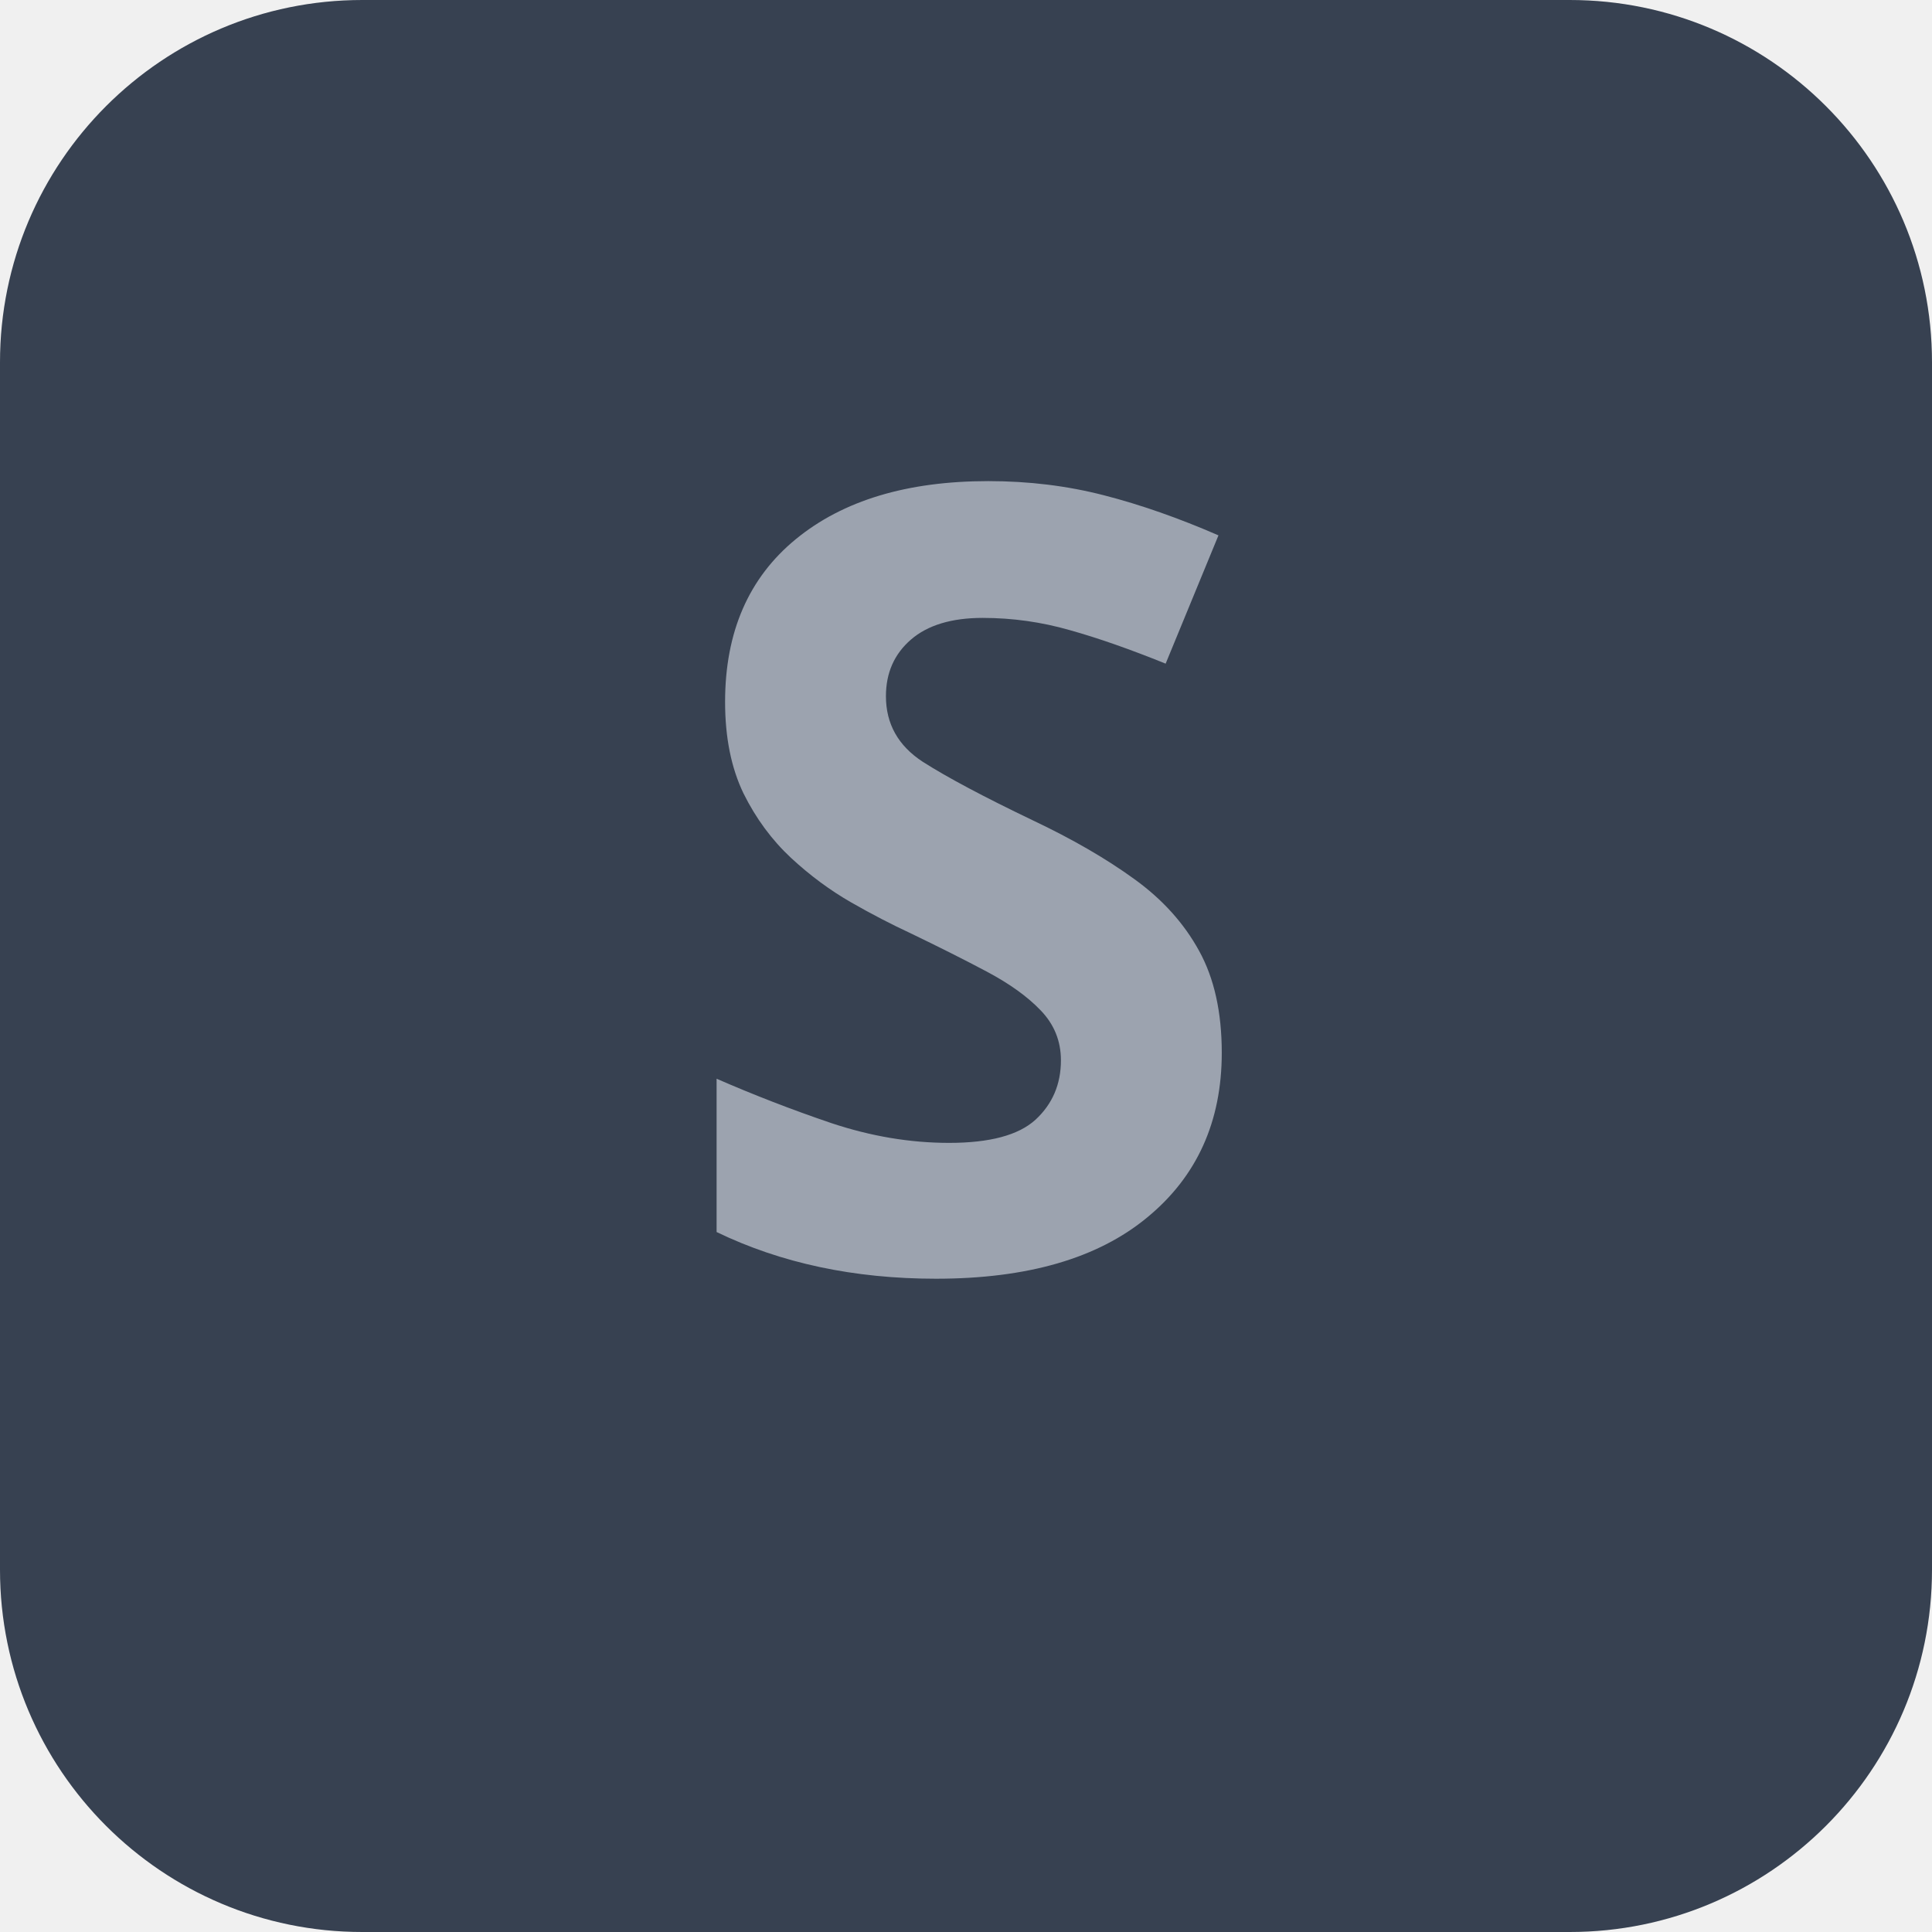
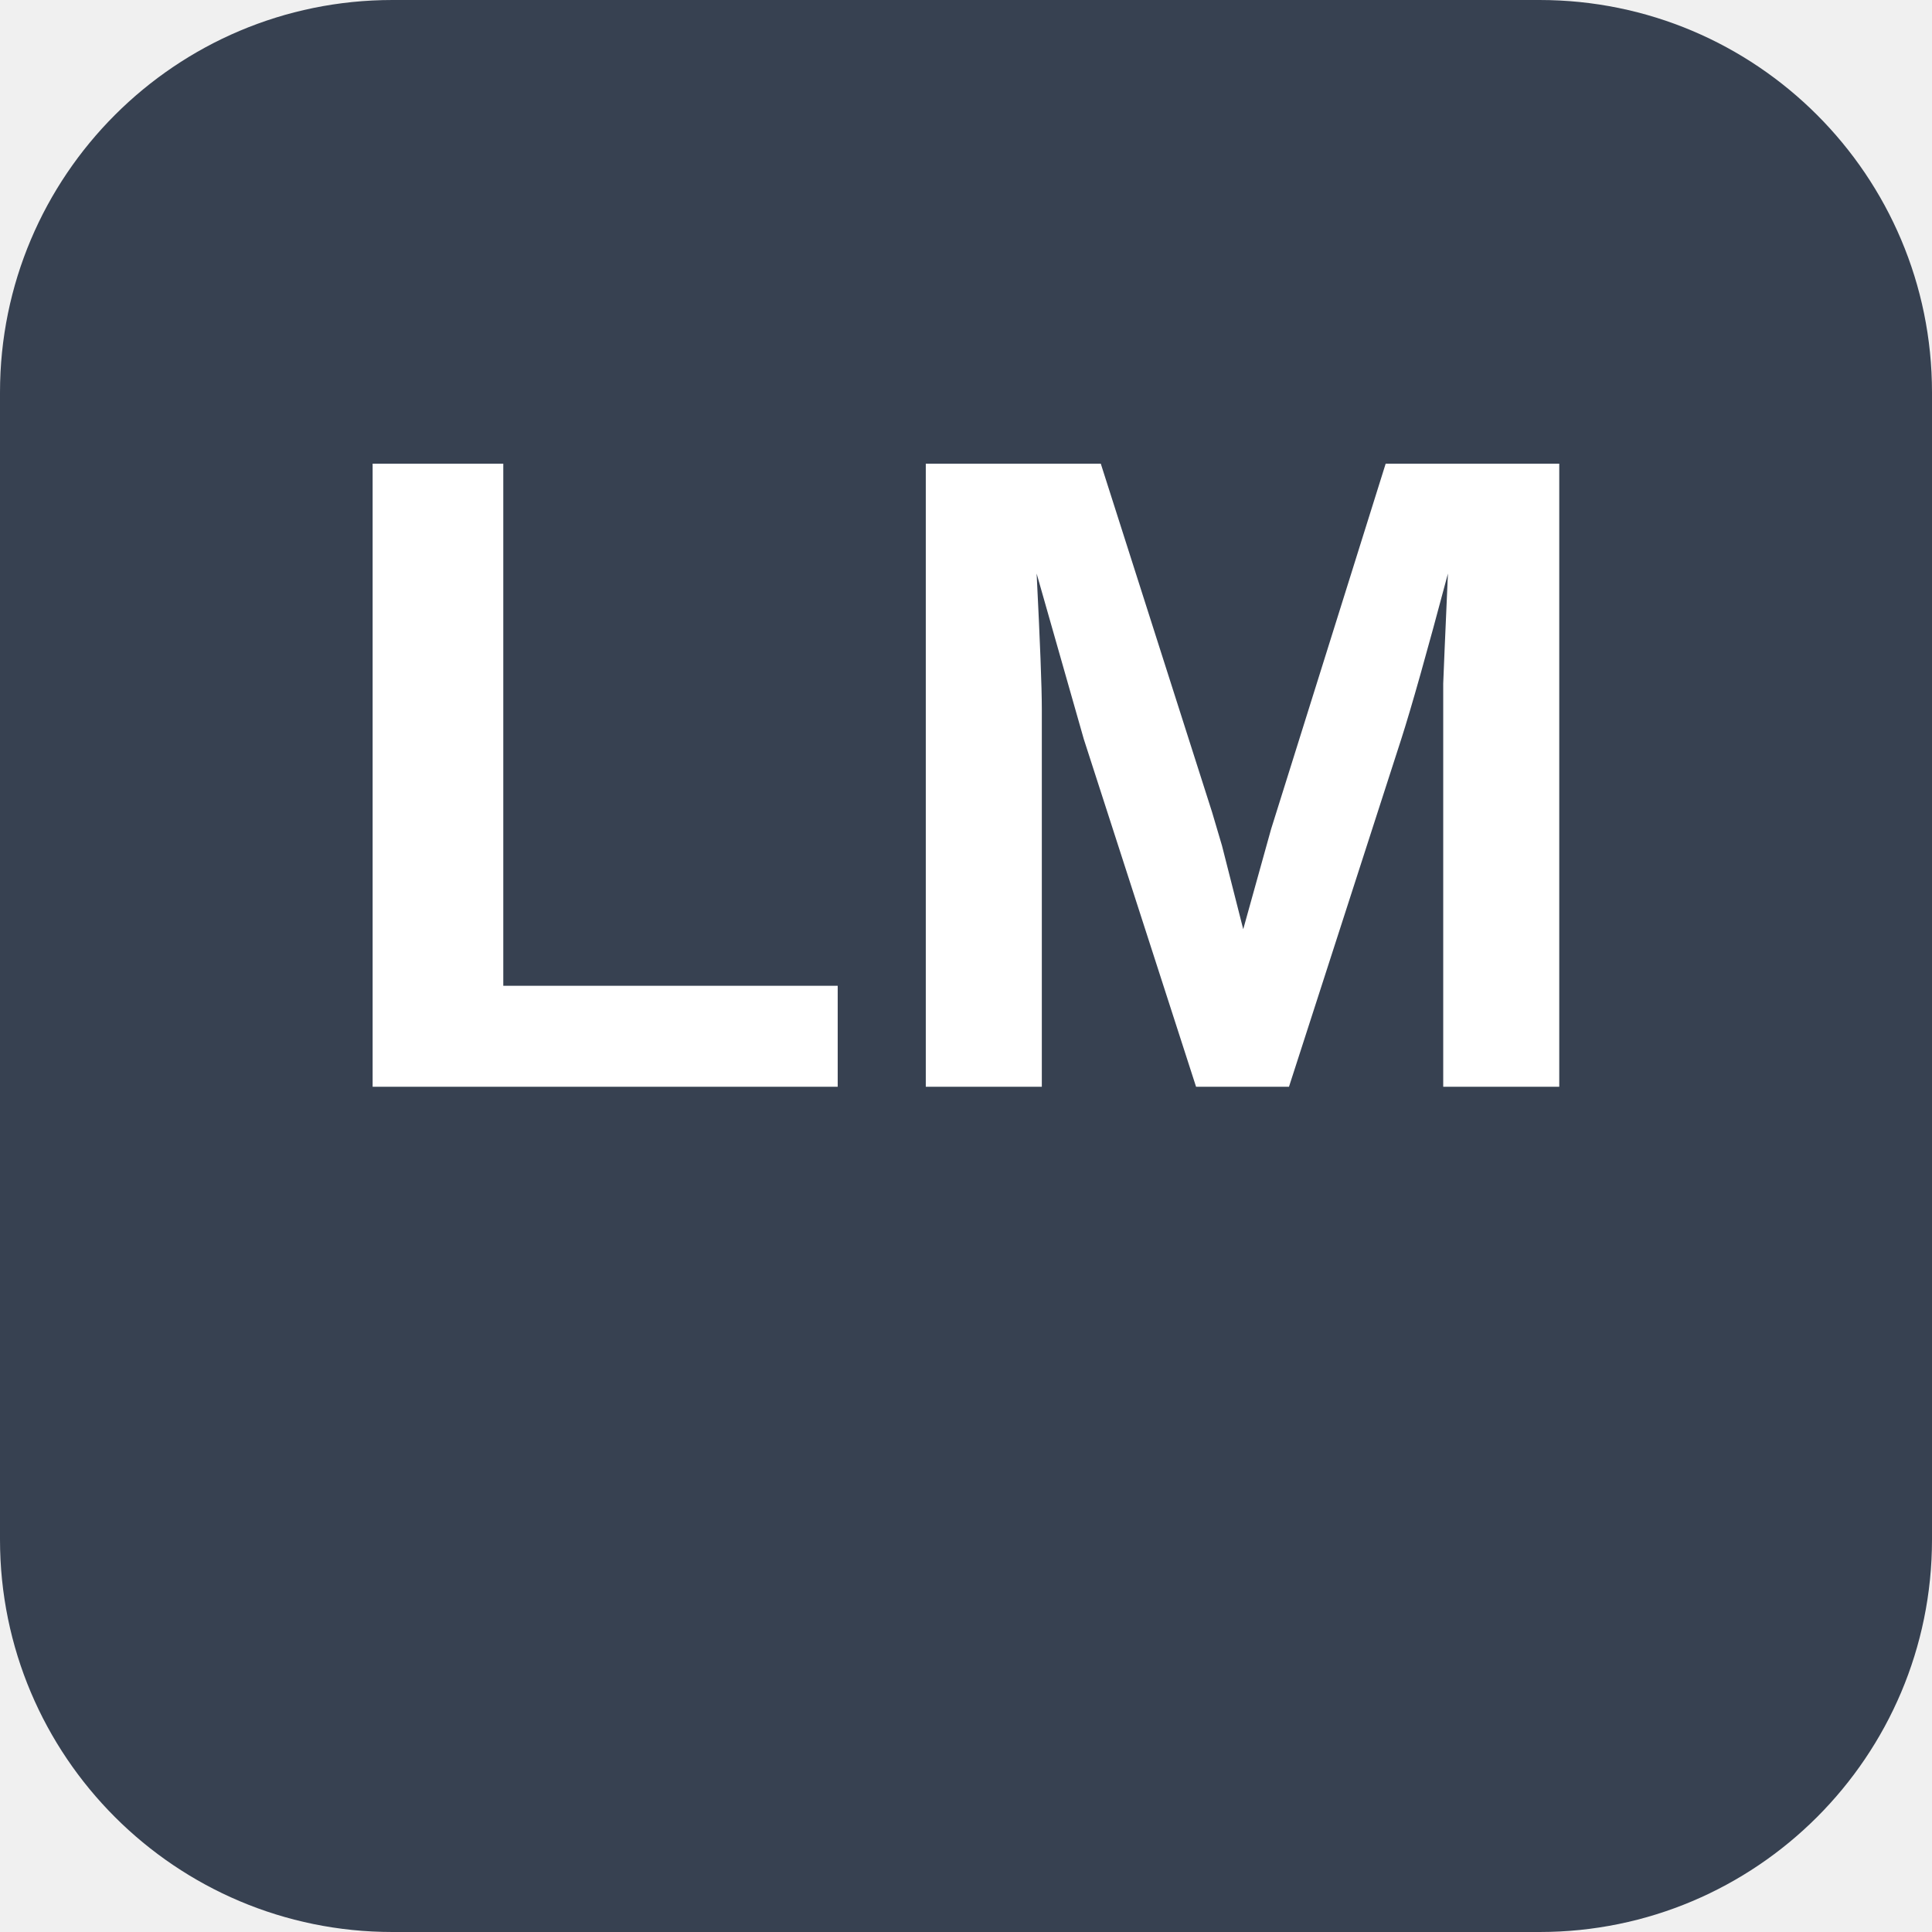
- <svg xmlns="http://www.w3.org/2000/svg" viewBox="0 0 64 64">
-   <rect width="64" height="64" rx="12" fill="#374151" />
-   <text x="32" y="42" font-family="system-ui,sans-serif" font-size="36" font-weight="700" text-anchor="middle" fill="#9CA3AF">S</text>
+ <svg xmlns="http://www.w3.org/2000/svg" viewBox="0 0 64 64" width="64" height="64">
+   <rect width="64" height="64" rx="13" fill="#374151" />
+   <text x="32" y="36" font-family="Arial,Helvetica,sans-serif" font-size="30" font-weight="700" text-anchor="middle" fill="#FFFFFF">LM</text>
</svg>
